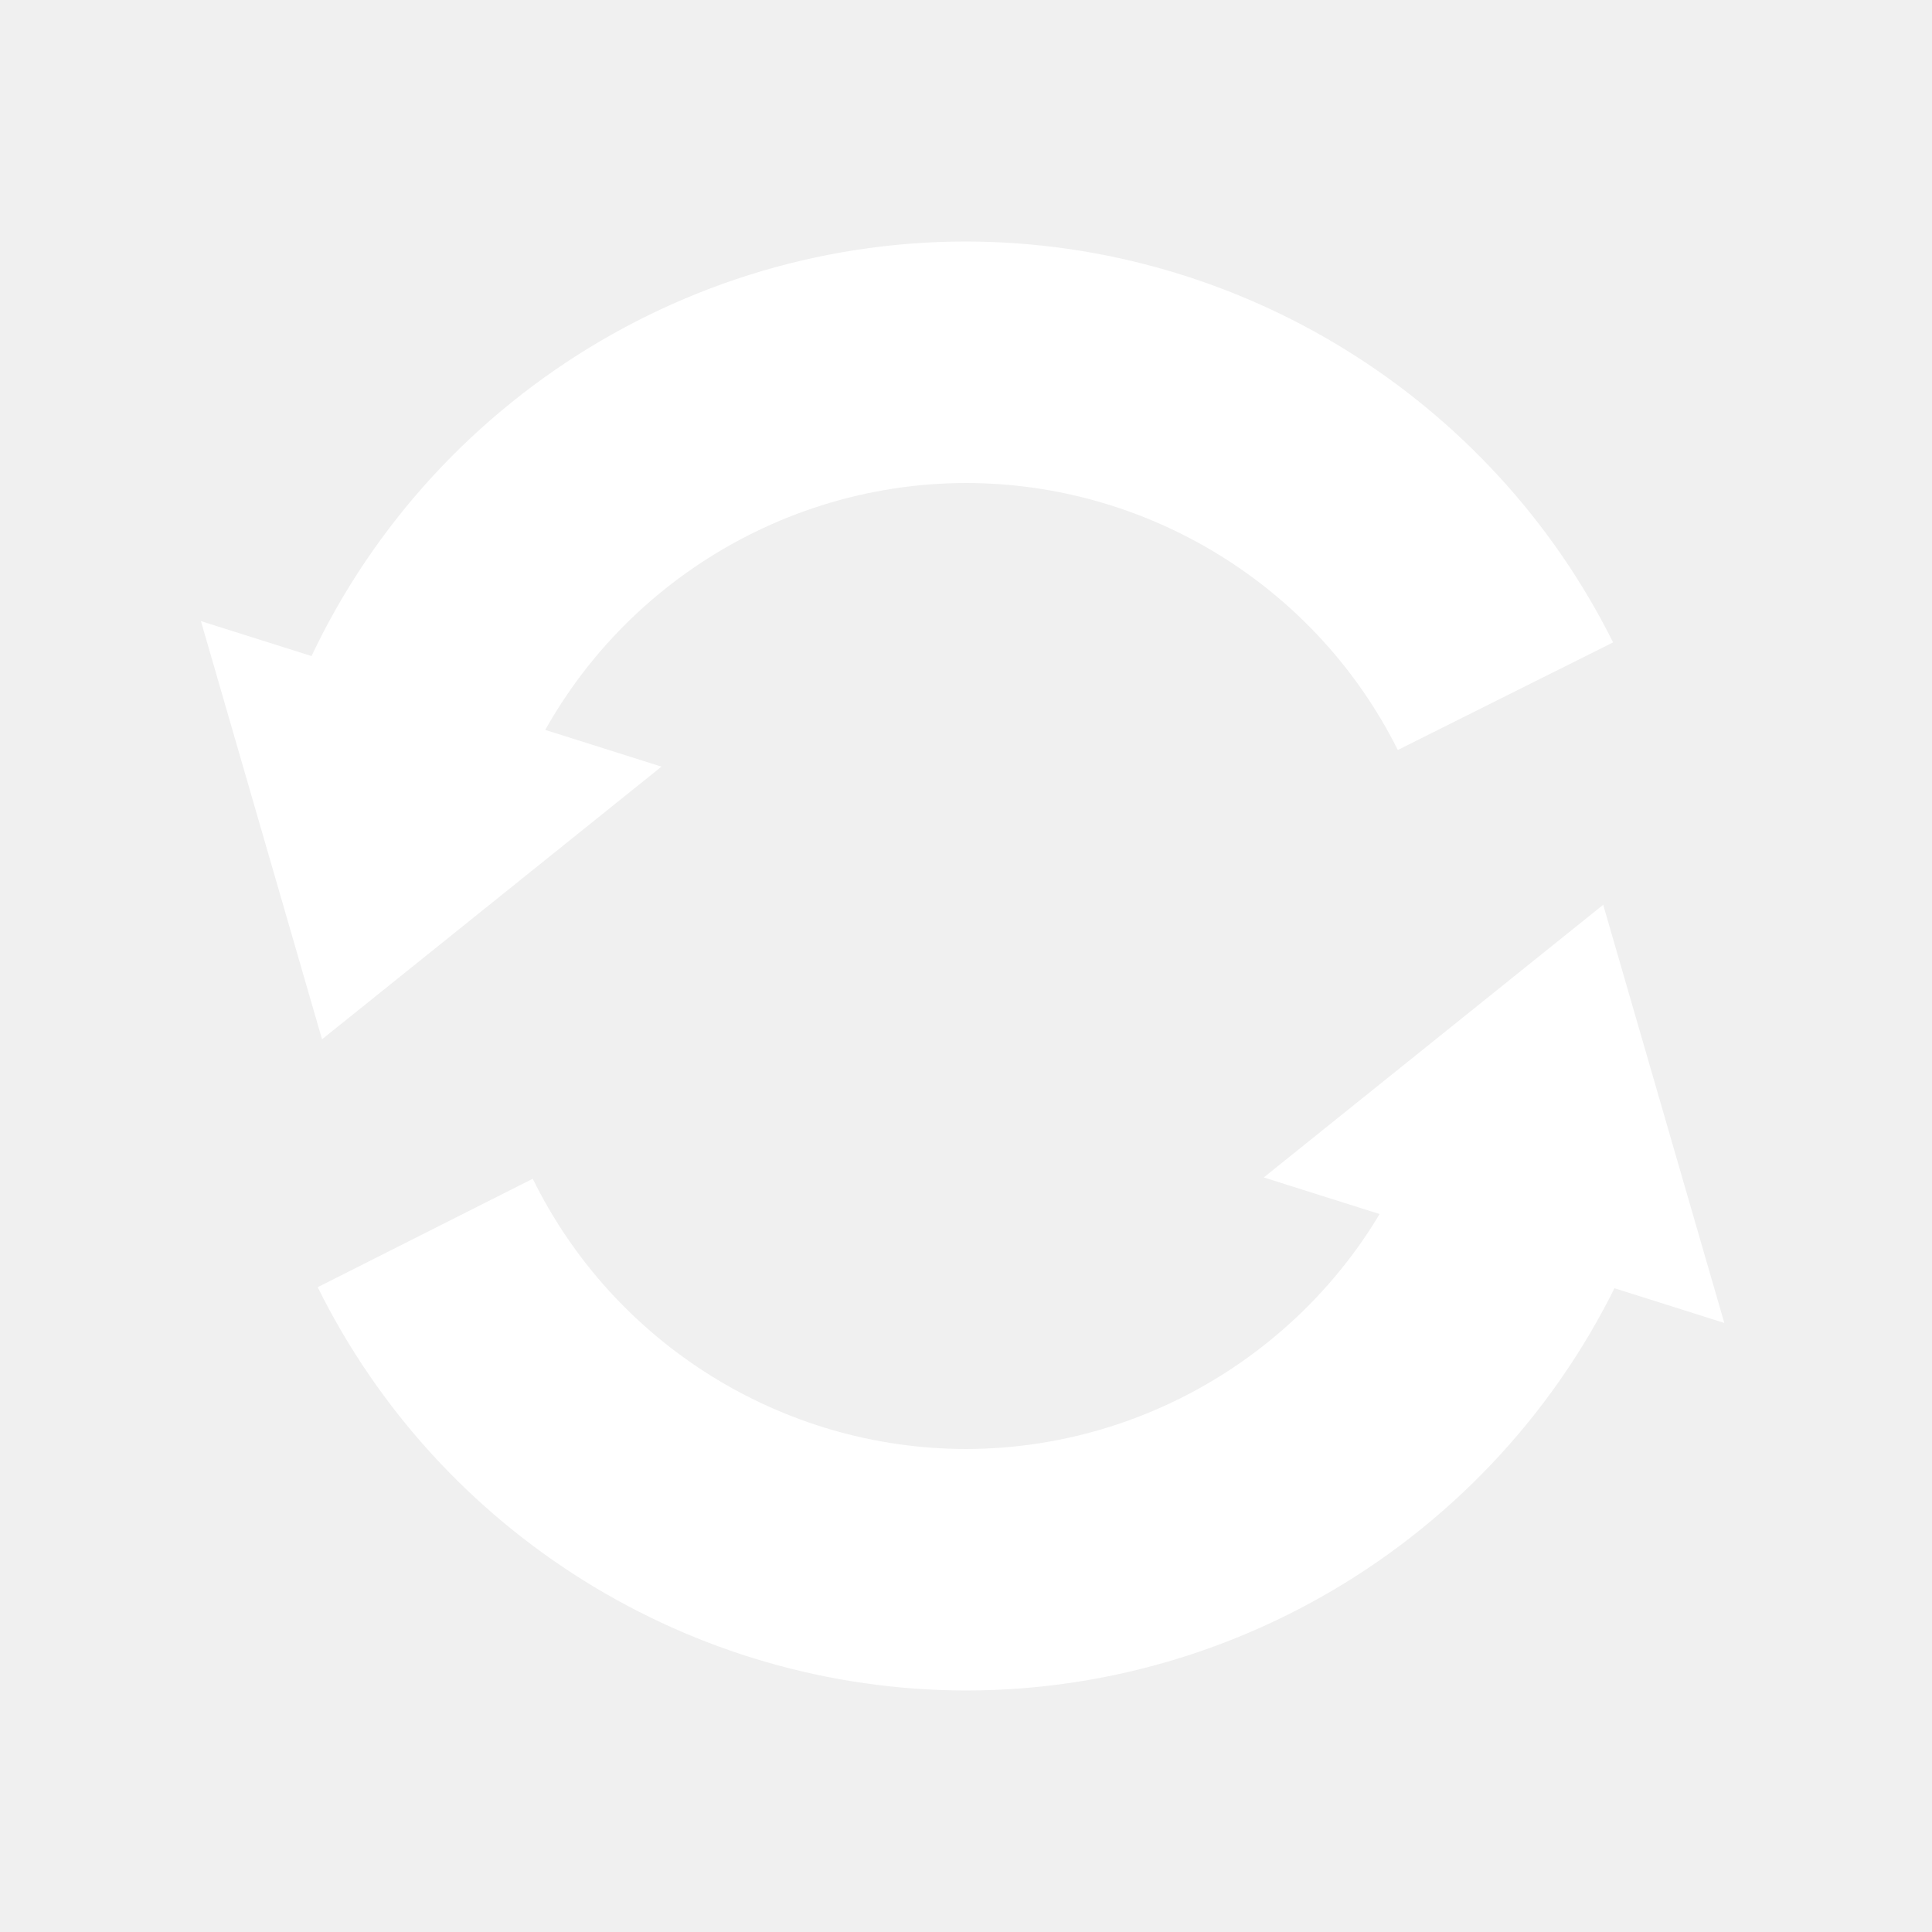
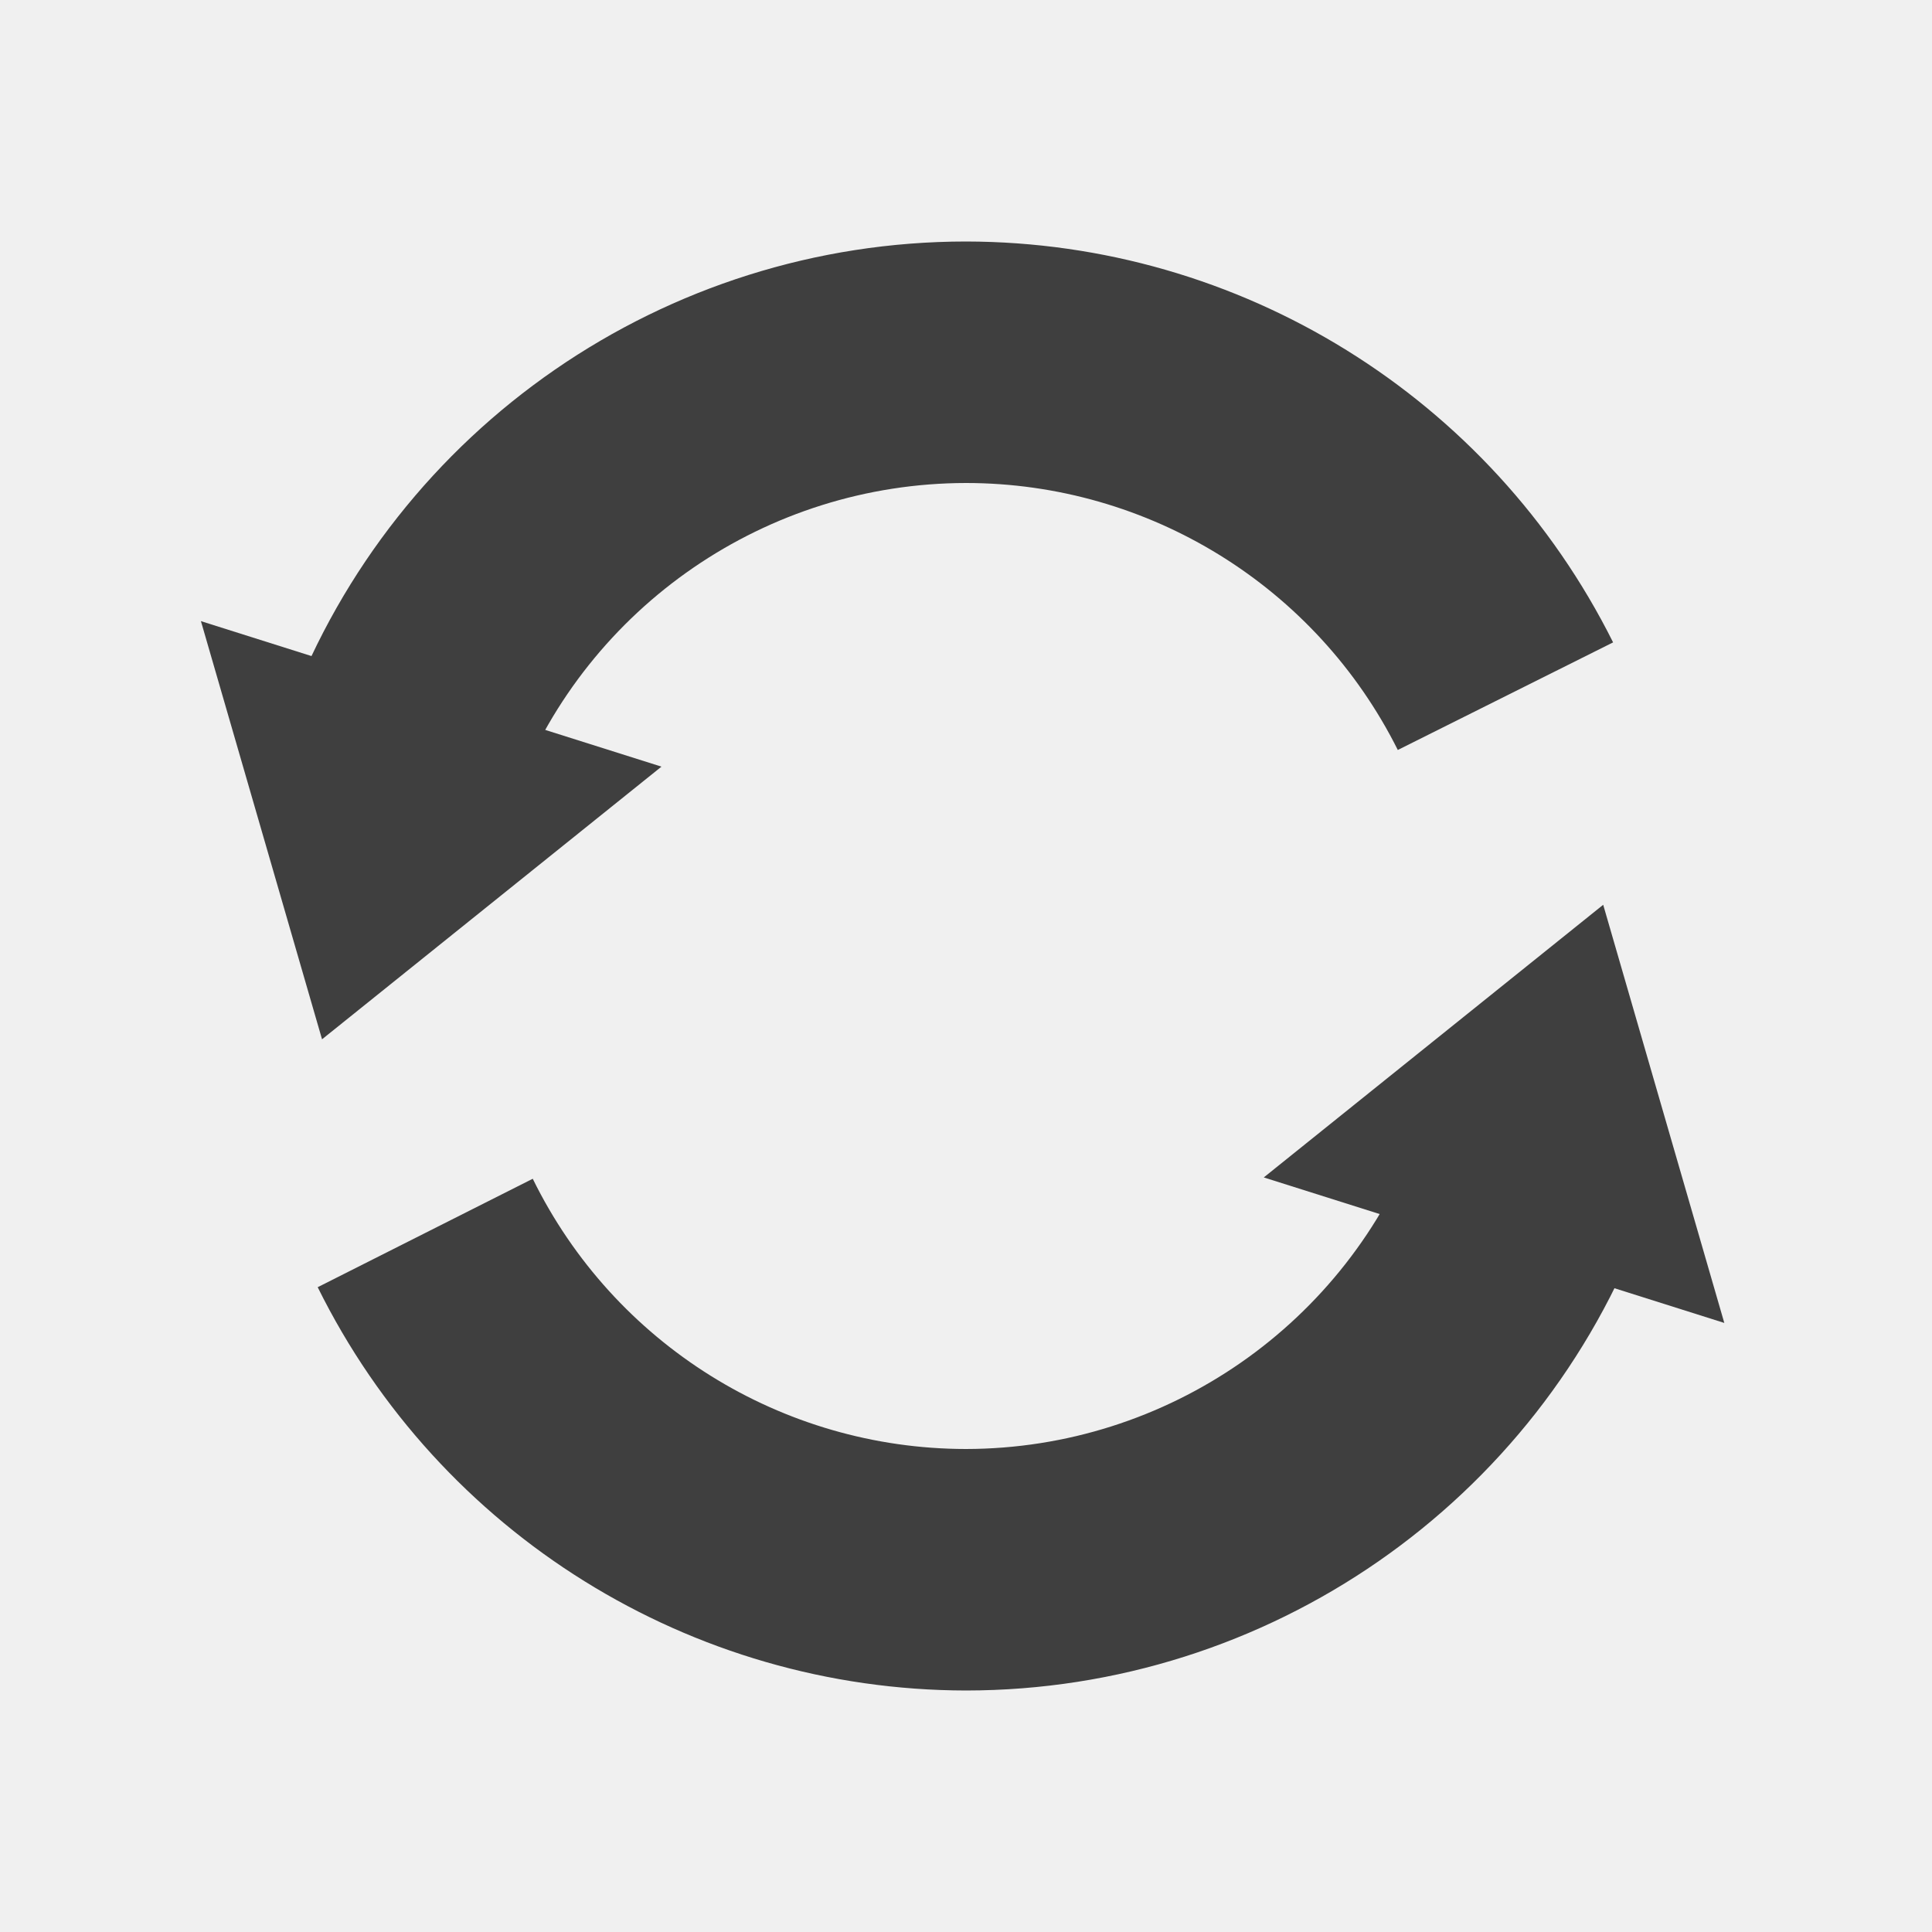
- <svg xmlns="http://www.w3.org/2000/svg" width="100%" height="100%" viewBox="0 0 16 16" version="1.1" xml:space="preserve" style="fill-rule:evenodd;clip-rule:evenodd;stroke-linejoin:round;stroke-miterlimit:2;">
-   <path id="path2643" d="M8,2C5.516,2.001 3.278,3.545 2.395,5.867L4.275,6.555C4.87,5.02 6.354,4.002 8,4C9.512,4.001 10.9,4.858 11.576,6.211L13.359,5.32C12.347,3.292 10.267,2.003 8,2ZM11.74,9.402C11.157,10.959 9.662,11.998 8,12C6.478,11.999 5.083,11.128 4.412,9.762L2.631,10.66C3.64,12.699 5.725,13.997 8,14C10.495,13.999 12.74,12.442 13.615,10.105L11.74,9.402Z" style="fill:white;fill-rule:nonzero;" />
-   <ellipse id="path1647" cx="7.942" cy="8.007" rx="6.585" ry="6.596" style="fill:none;" />
-   <path id="path1668" d="M10.466,9.751L14.28,10.956L13.277,7.493L10.466,9.751Z" style="fill:white;fill-rule:nonzero;" />
-   <path id="path1668-6" d="M5.478,6.349L1.664,5.144L2.667,8.607L5.478,6.349Z" style="fill:white;fill-rule:nonzero;" />
+ <svg xmlns="http://www.w3.org/2000/svg" version="1.1" x="0" y="0" width="16" height="16" viewBox="0, 0, 16, 16" id="svg94">
+   <defs id="defs98" />
+   <path style="fill:#3f3f3f;fill-opacity:1;stroke:none;stroke-width:2;stroke-linecap:butt;stroke-linejoin:round;stroke-miterlimit:4;stroke-dasharray:none;stroke-dashoffset:0;stroke-opacity:1;paint-order:normal" d="M 8 2 A 6 6 0 0 0 2.395 5.867 L 4.275 6.555 A 4 4 0 0 1 8 4 A 4 4 0 0 1 11.576 6.211 L 13.359 5.32 A 6 6 0 0 0 8 2 z M 11.74 9.402 A 4 4 0 0 1 8 12 A 4 4 0 0 1 4.412 9.762 L 2.631 10.66 A 6 6 0 0 0 8 14 A 6 6 0 0 0 13.615 10.105 L 11.74 9.402 z " id="path2643" />
+   <ellipse style="fill:none;fill-opacity:0.249;stroke:none;stroke-width:1;stroke-miterlimit:4;stroke-dasharray:none;stroke-dashoffset:10;stroke-opacity:1" id="path1647" cx="7.942" cy="8.007" rx="6.585" ry="6.596" />
+   <path style="fill:#3f3f3f;fill-opacity:1;stroke:none;stroke-width:1px;stroke-linecap:butt;stroke-linejoin:miter;stroke-opacity:1" d="M 10.466,9.751 14.28,10.956 13.277,7.493 Z" id="path1668" />
+   <path style="fill:#3f3f3f;fill-opacity:1;stroke:none;stroke-width:1px;stroke-linecap:butt;stroke-linejoin:miter;stroke-opacity:1" d="M 5.478,6.349 1.664,5.144 2.667,8.607 Z" id="path1668-6" />
</svg>
